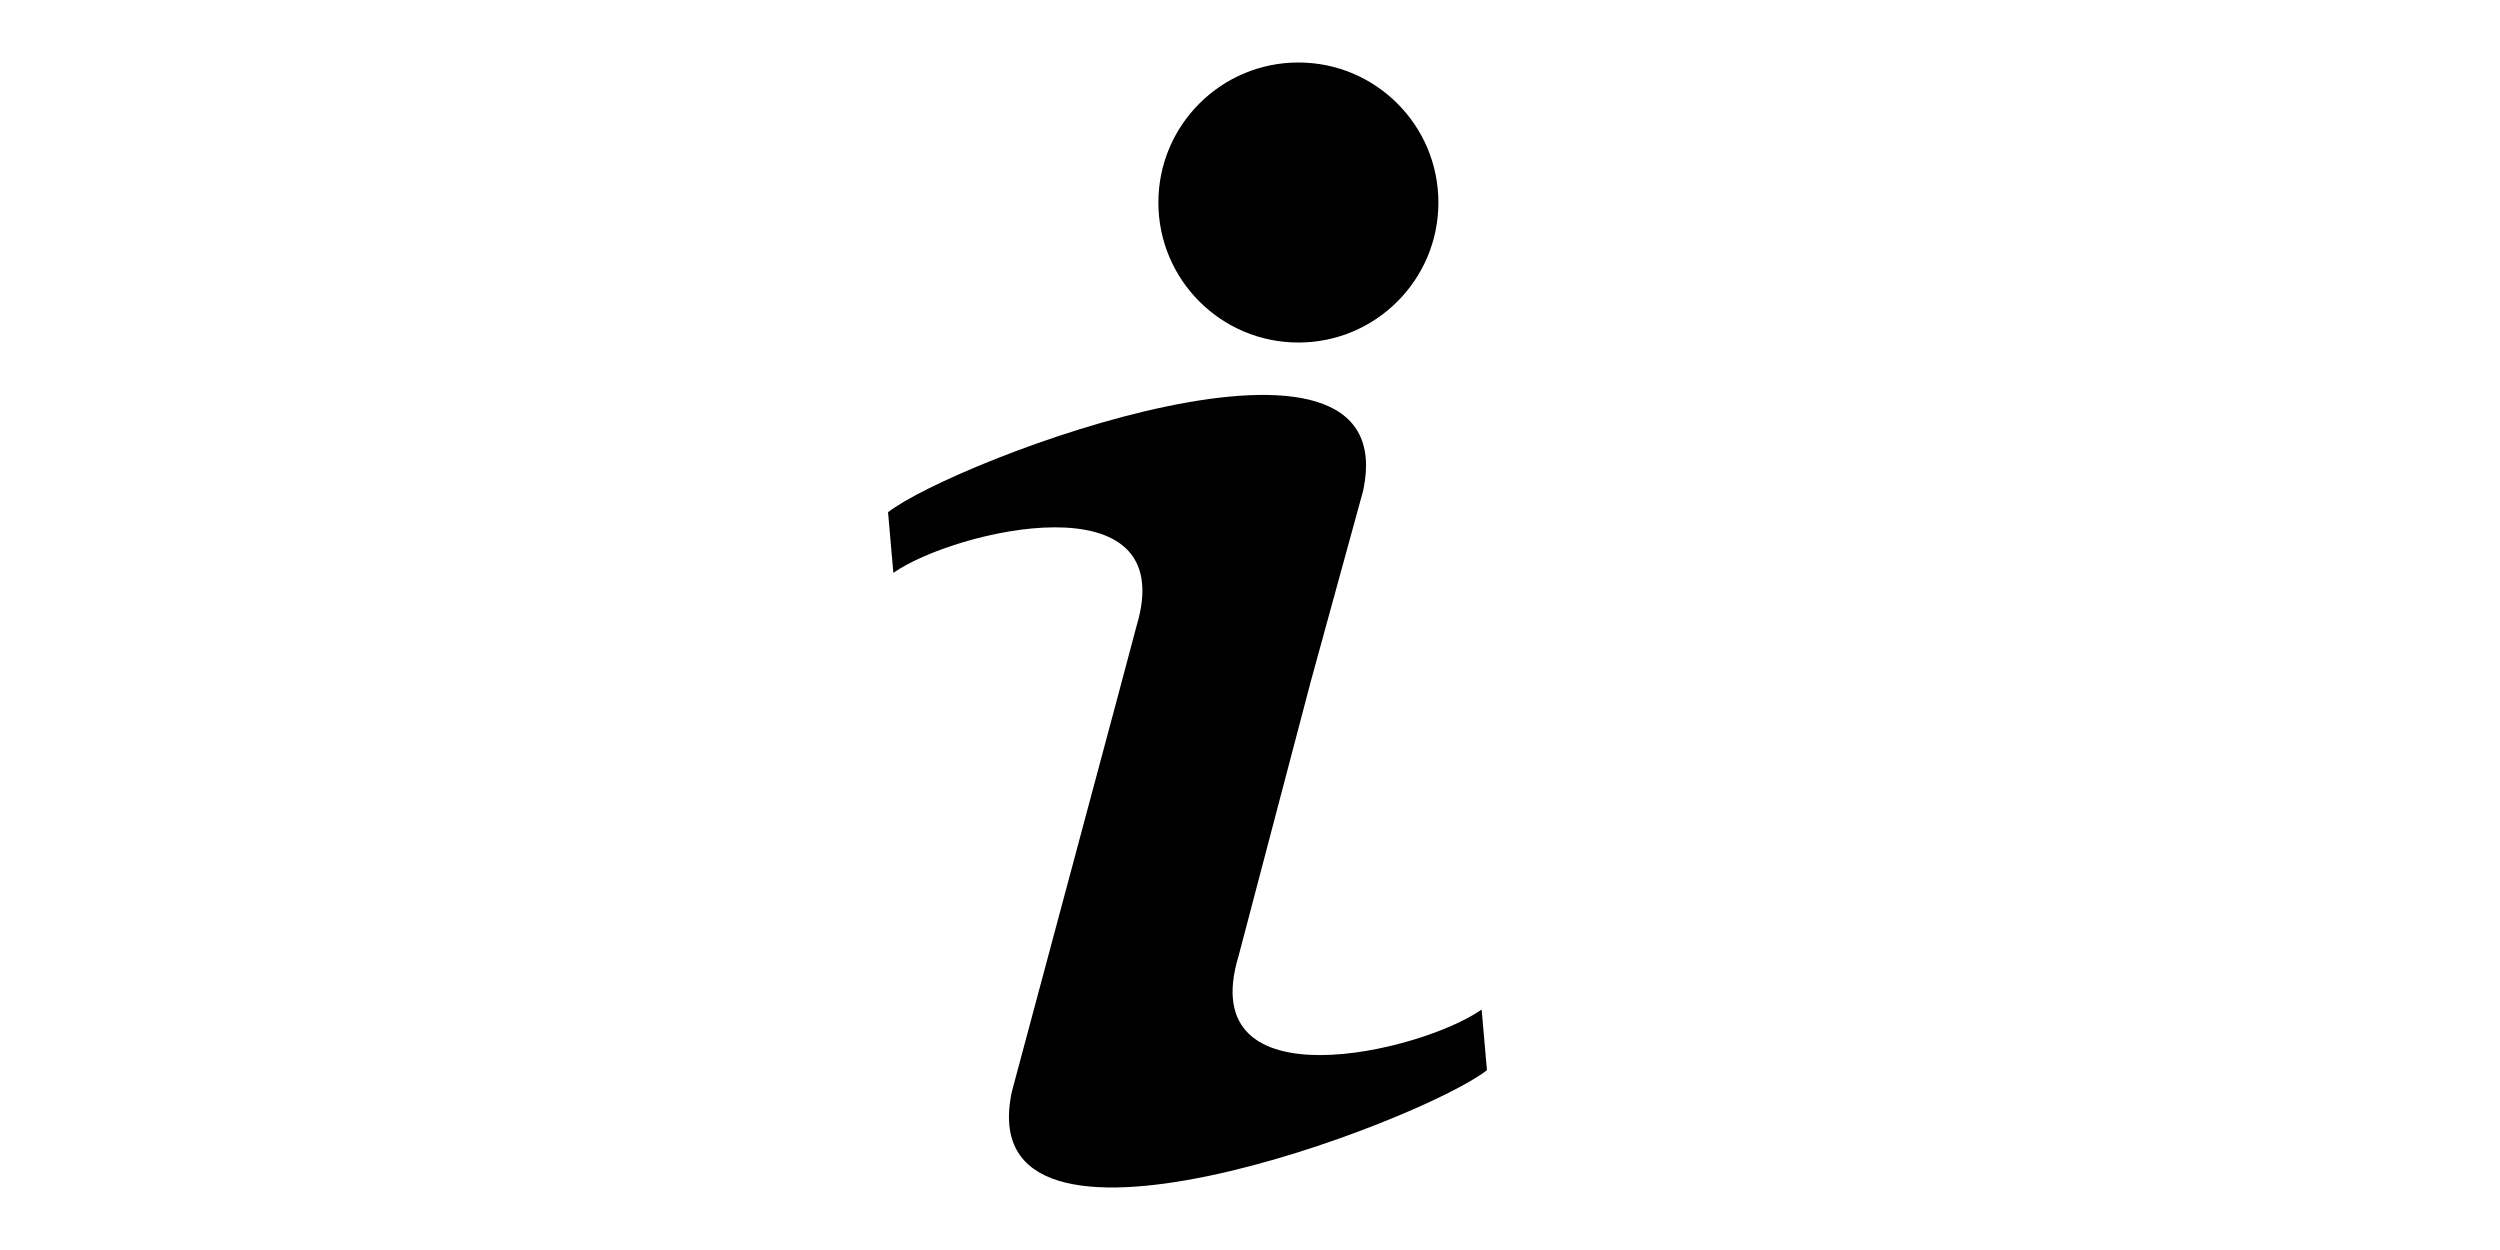
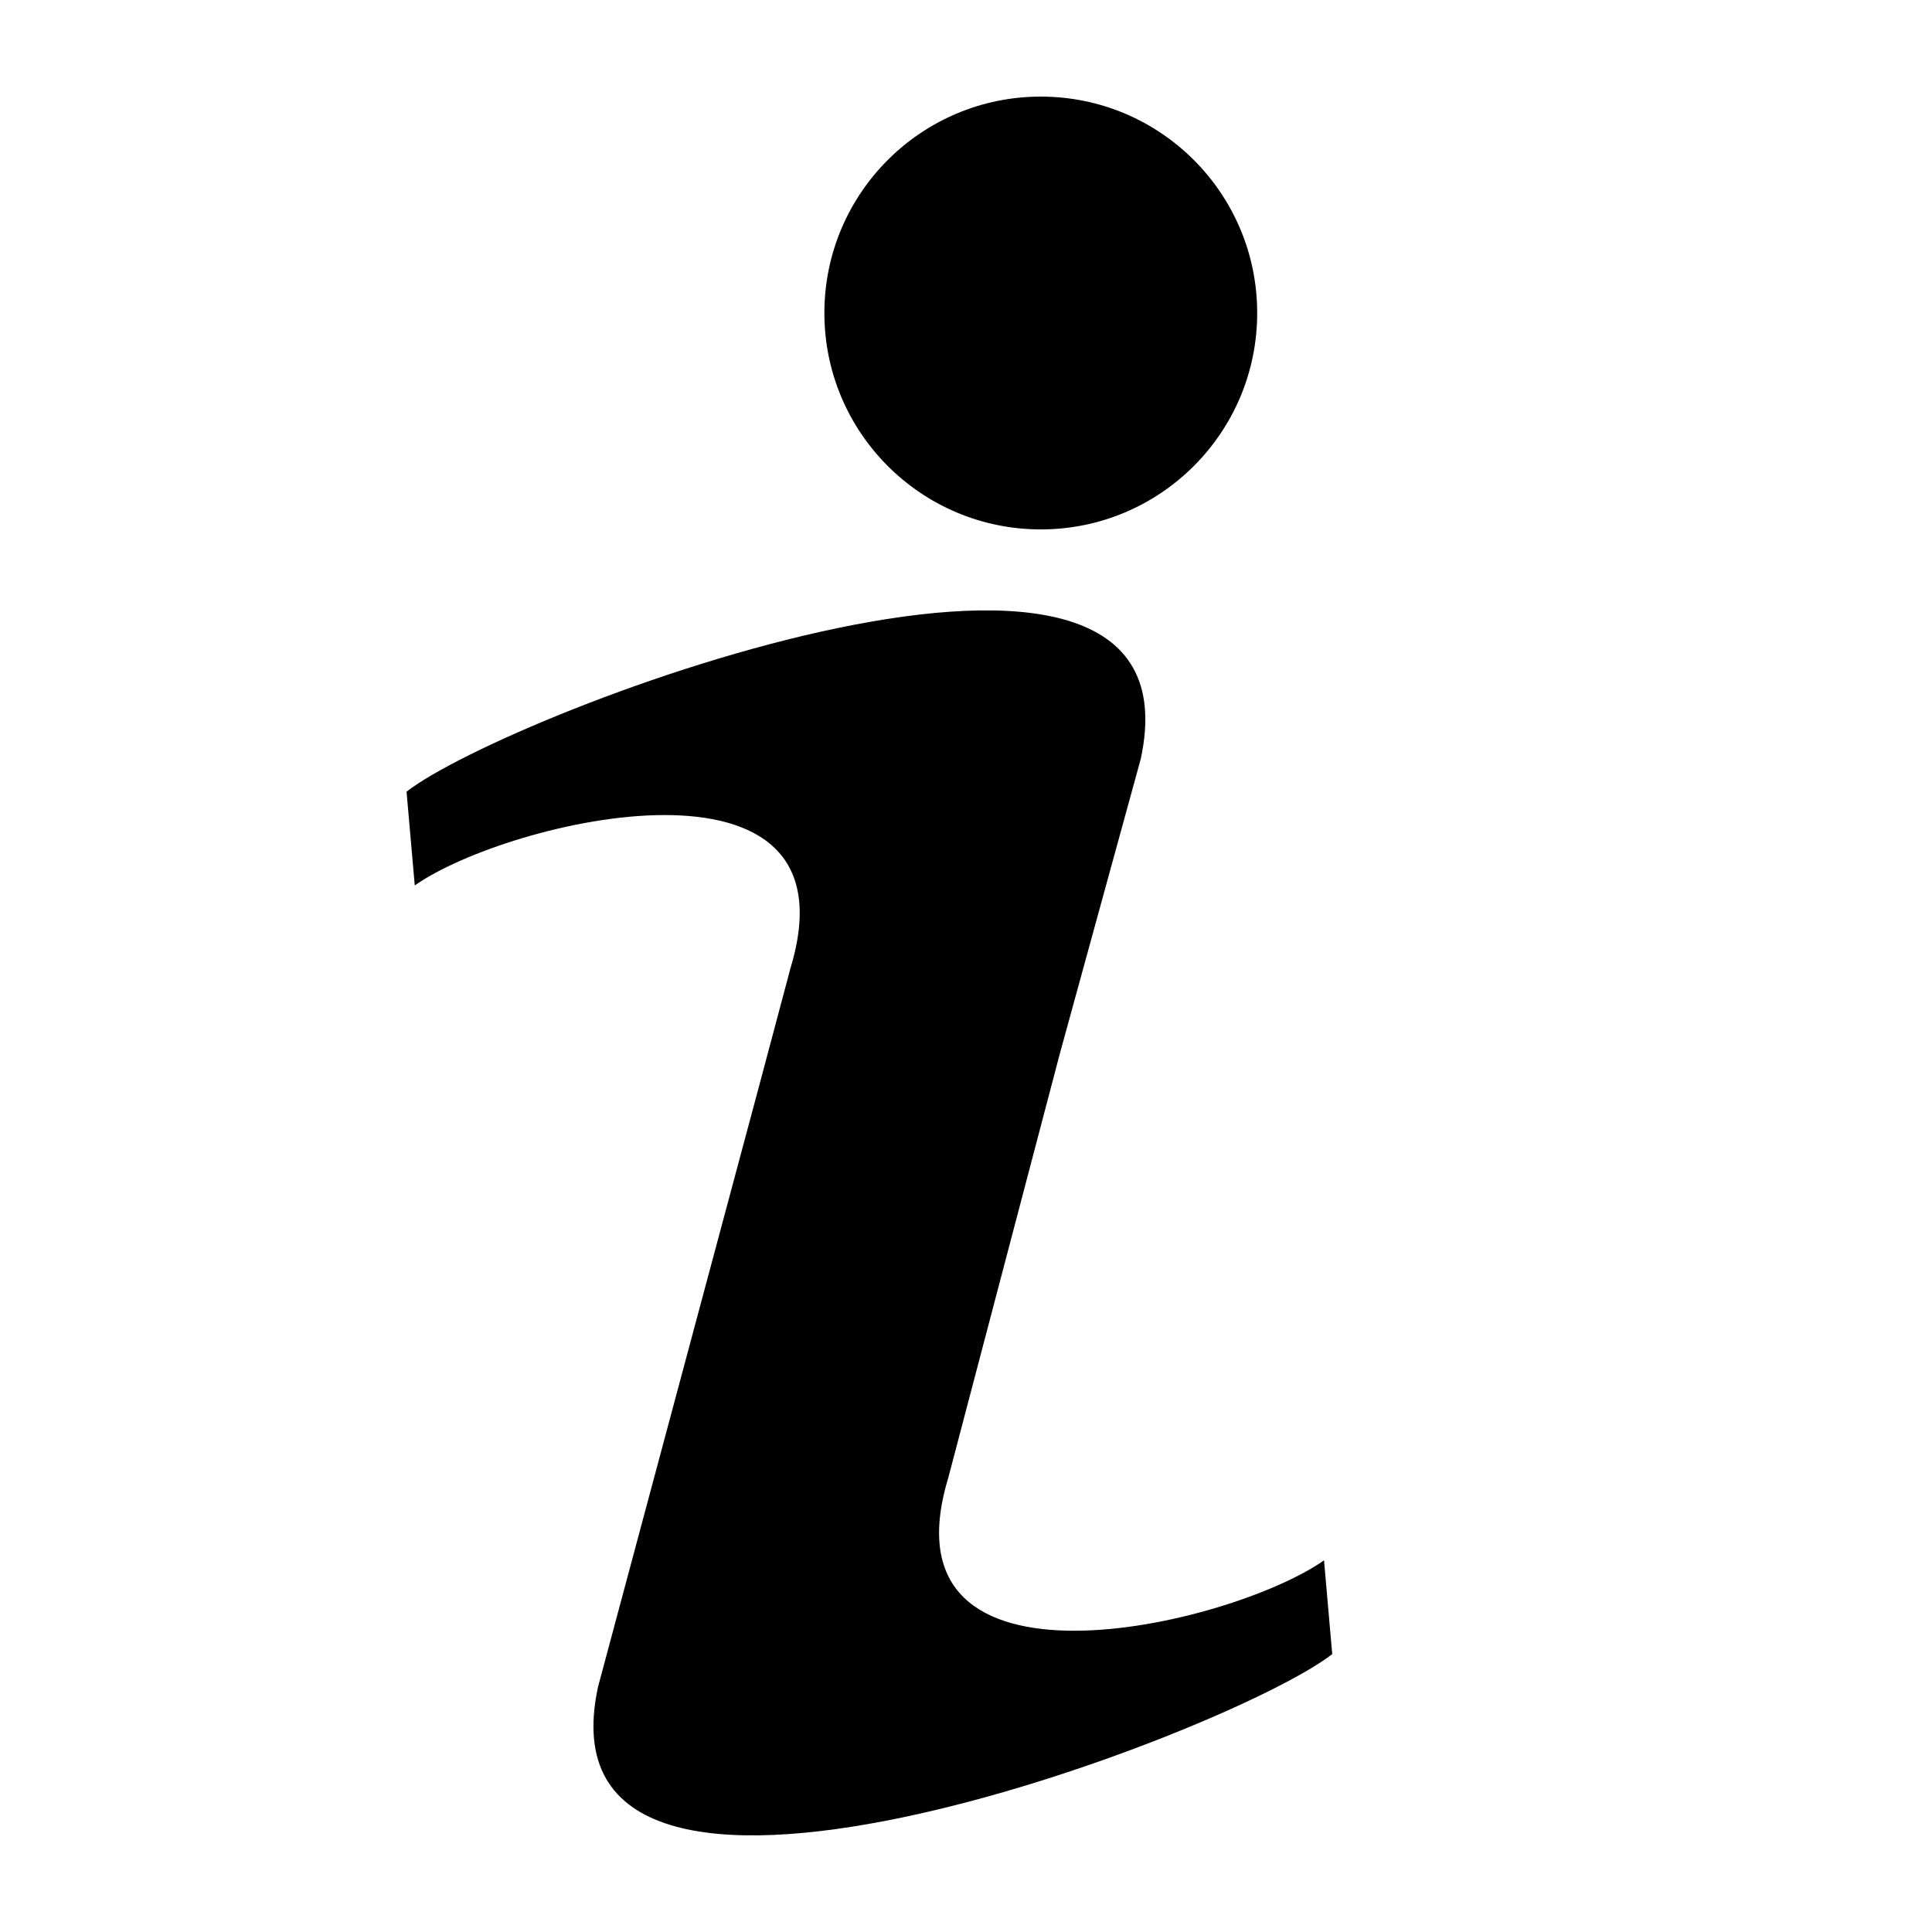
- <svg xmlns="http://www.w3.org/2000/svg" width="100" height="50">
-   <g style="stroke: none; stroke-width: 0; stroke-dasharray: none; stroke-linecap: butt; stroke-linejoin: miter; stroke-miterlimit: 10; fill: none; fill-rule: nonzero; opacity: 1;" transform="translate(25 2.5) scale(0.5,0.5)">
+ <svg xmlns="http://www.w3.org/2000/svg" width="50" height="50">
+   <g style="stroke: none; stroke-width: 0; stroke-dasharray: none; stroke-linecap: butt; stroke-linejoin: miter; stroke-miterlimit: 10; fill: none; fill-rule: nonzero; opacity: 1;" transform="translate(0 2.5) scale(0.5,0.5)">
    <path d="M 49.083 71.489 l 5.776 -21.96 l 4.186 -15.247 c 3.497 -16.18 -32.704 -2.439 -38.002 1.695 l 0.425 4.853 c 4.824 -3.395 23.091 -7.744 19.449 4.275 l -1.634 6.135 l 0 0 l -8.329 31.071 c -3.497 16.18 32.704 2.439 38.002 -1.695 l -0.425 -4.853 C 63.708 79.159 45.441 83.508 49.083 71.489 z" style="stroke: none; stroke-width: 1; stroke-dasharray: none; stroke-linecap: butt; stroke-linejoin: miter; stroke-miterlimit: 10; fill: rgb(0,0,0); fill-rule: nonzero; opacity: 1;" transform=" matrix(1 0 0 1 0 0) " stroke-linecap="round" />
    <circle cx="53.871" cy="11.201" r="11.201" style="stroke: none; stroke-width: 1; stroke-dasharray: none; stroke-linecap: butt; stroke-linejoin: miter; stroke-miterlimit: 10; fill: rgb(0,0,0); fill-rule: nonzero; opacity: 1;" transform="  matrix(1 0 0 1 0 0) " />
  </g>
</svg>
